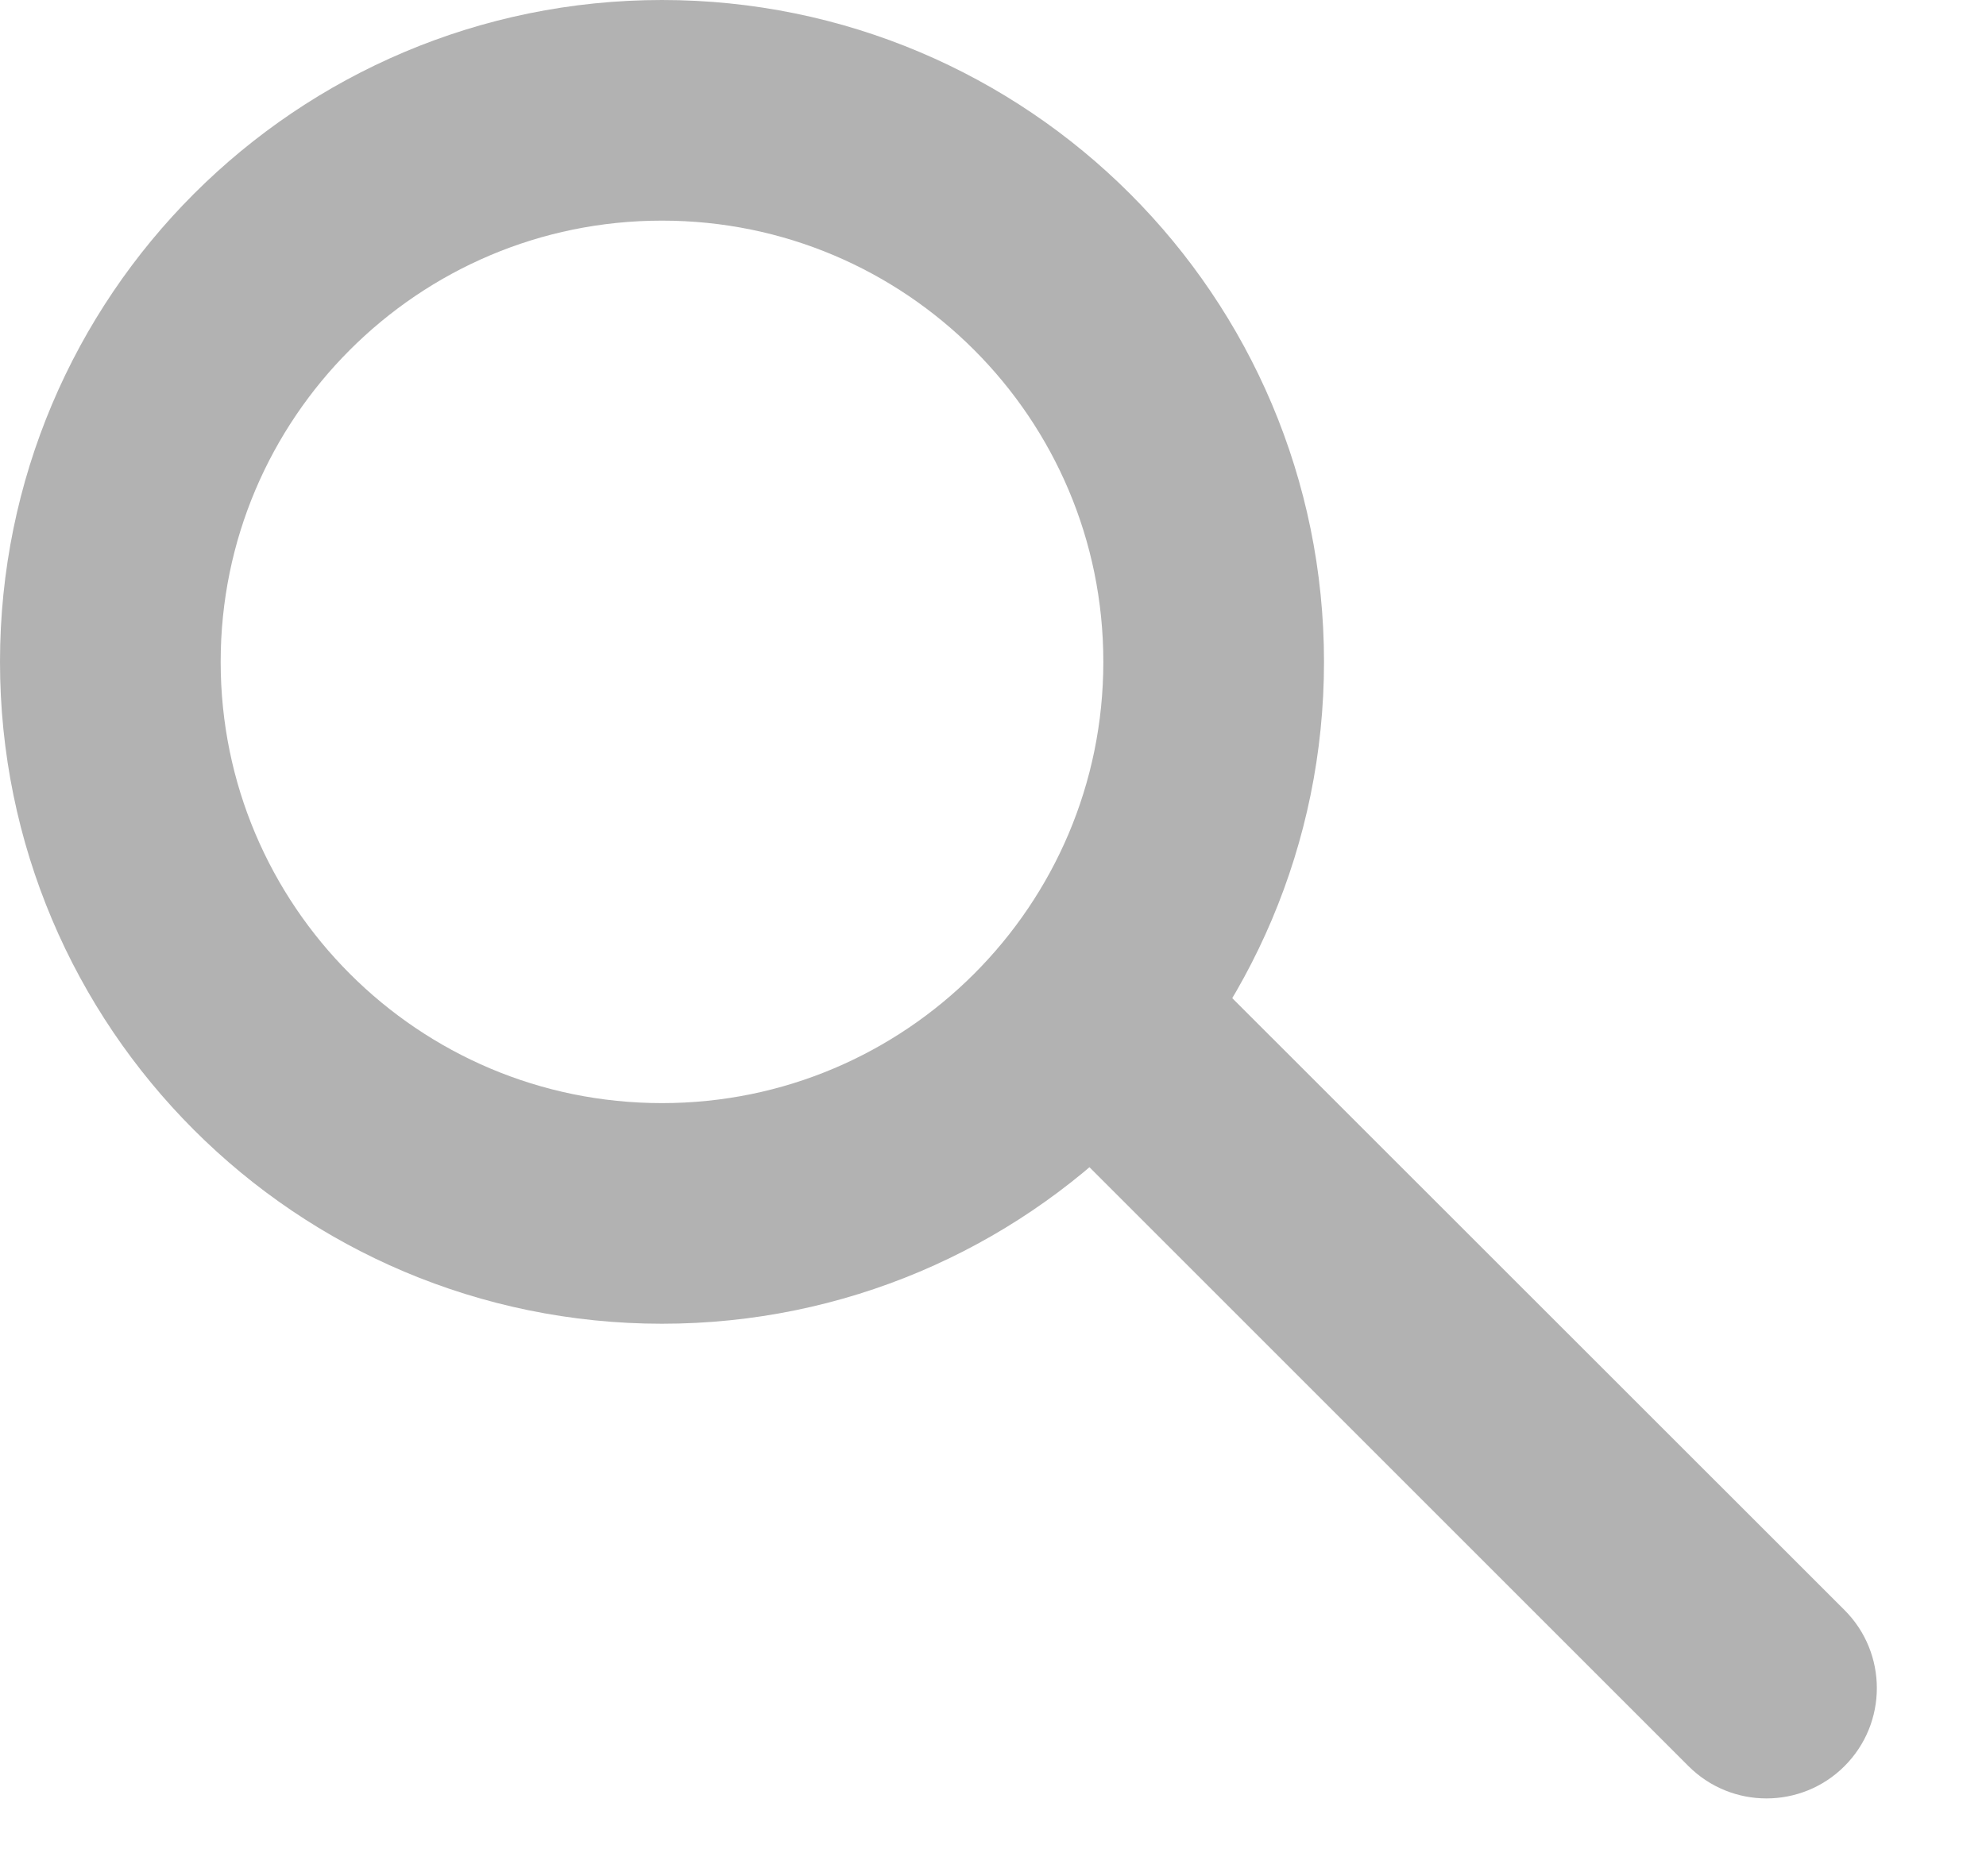
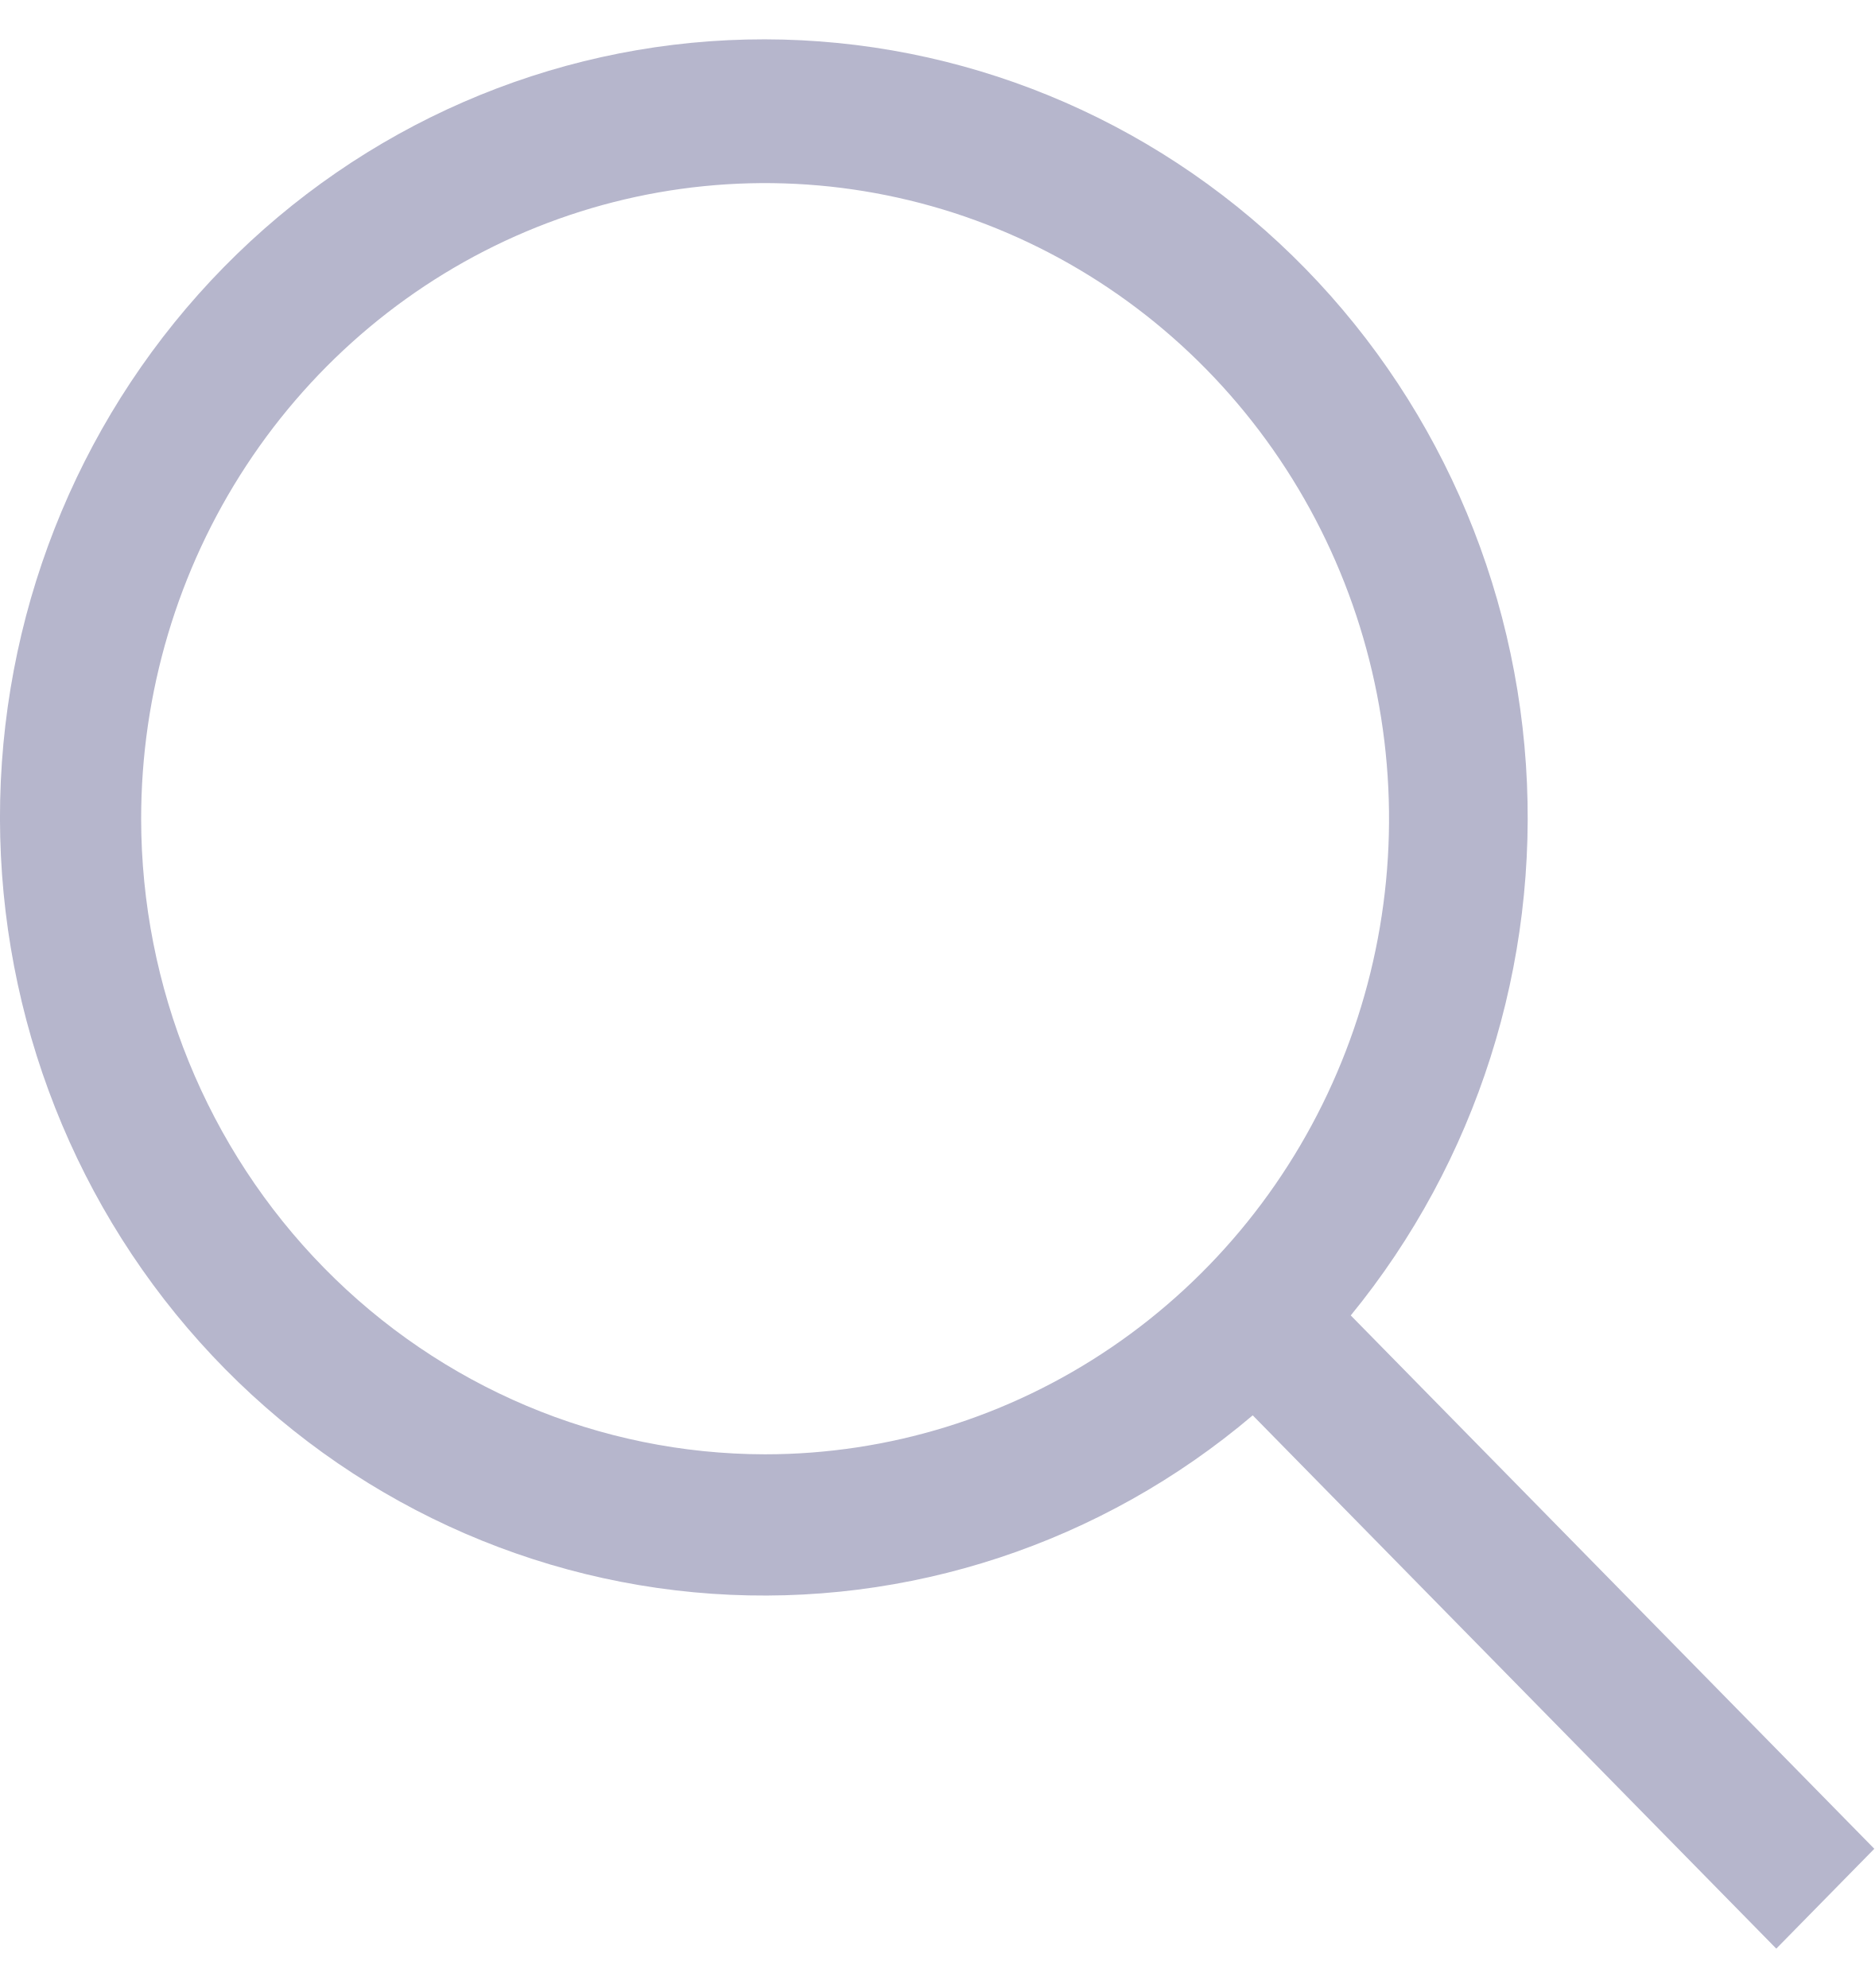
- <svg xmlns="http://www.w3.org/2000/svg" width="18" height="17" fill="none">
-   <circle cx="6" cy="6" r="5" stroke="#B2B2B2" stroke-width="2" />
-   <path fill="#B2B2B2" d="M15.303 16.01a1 1 0 0 0 1.415-1.414zm-5.657-5.657 5.657 5.657 1.415-1.414L11.06 8.94z" />
+ <svg xmlns="http://www.w3.org/2000/svg" width="33" height="35" viewBox="0 0 33 35" fill="none">
+   <path d="M33 32.549L23.782 23.159C25.997 20.451 27.102 16.976 26.866 13.459C26.63 9.941 25.073 6.652 22.517 4.275C19.961 1.898 16.603 0.616 13.143 0.696C9.683 0.776 6.386 2.212 3.939 4.705C1.492 7.198 0.082 10.556 0.003 14.08C-0.075 17.605 1.183 21.025 3.517 23.628C5.851 26.232 9.08 27.819 12.533 28.059C15.986 28.299 19.397 27.174 22.056 24.918L31.274 34.307L33 32.549ZM2.485 14.414C2.485 12.2 3.129 10.037 4.336 8.197C5.543 6.357 7.259 4.922 9.266 4.075C11.274 3.228 13.482 3.007 15.614 3.439C17.744 3.87 19.702 4.936 21.238 6.501C22.774 8.066 23.821 10.06 24.245 12.231C24.669 14.401 24.451 16.651 23.619 18.696C22.788 20.741 21.38 22.488 19.573 23.718C17.767 24.948 15.643 25.604 13.47 25.604C10.558 25.601 7.765 24.421 5.706 22.323C3.647 20.225 2.488 17.381 2.485 14.414Z" fill="#B6B6CC" />
</svg>
